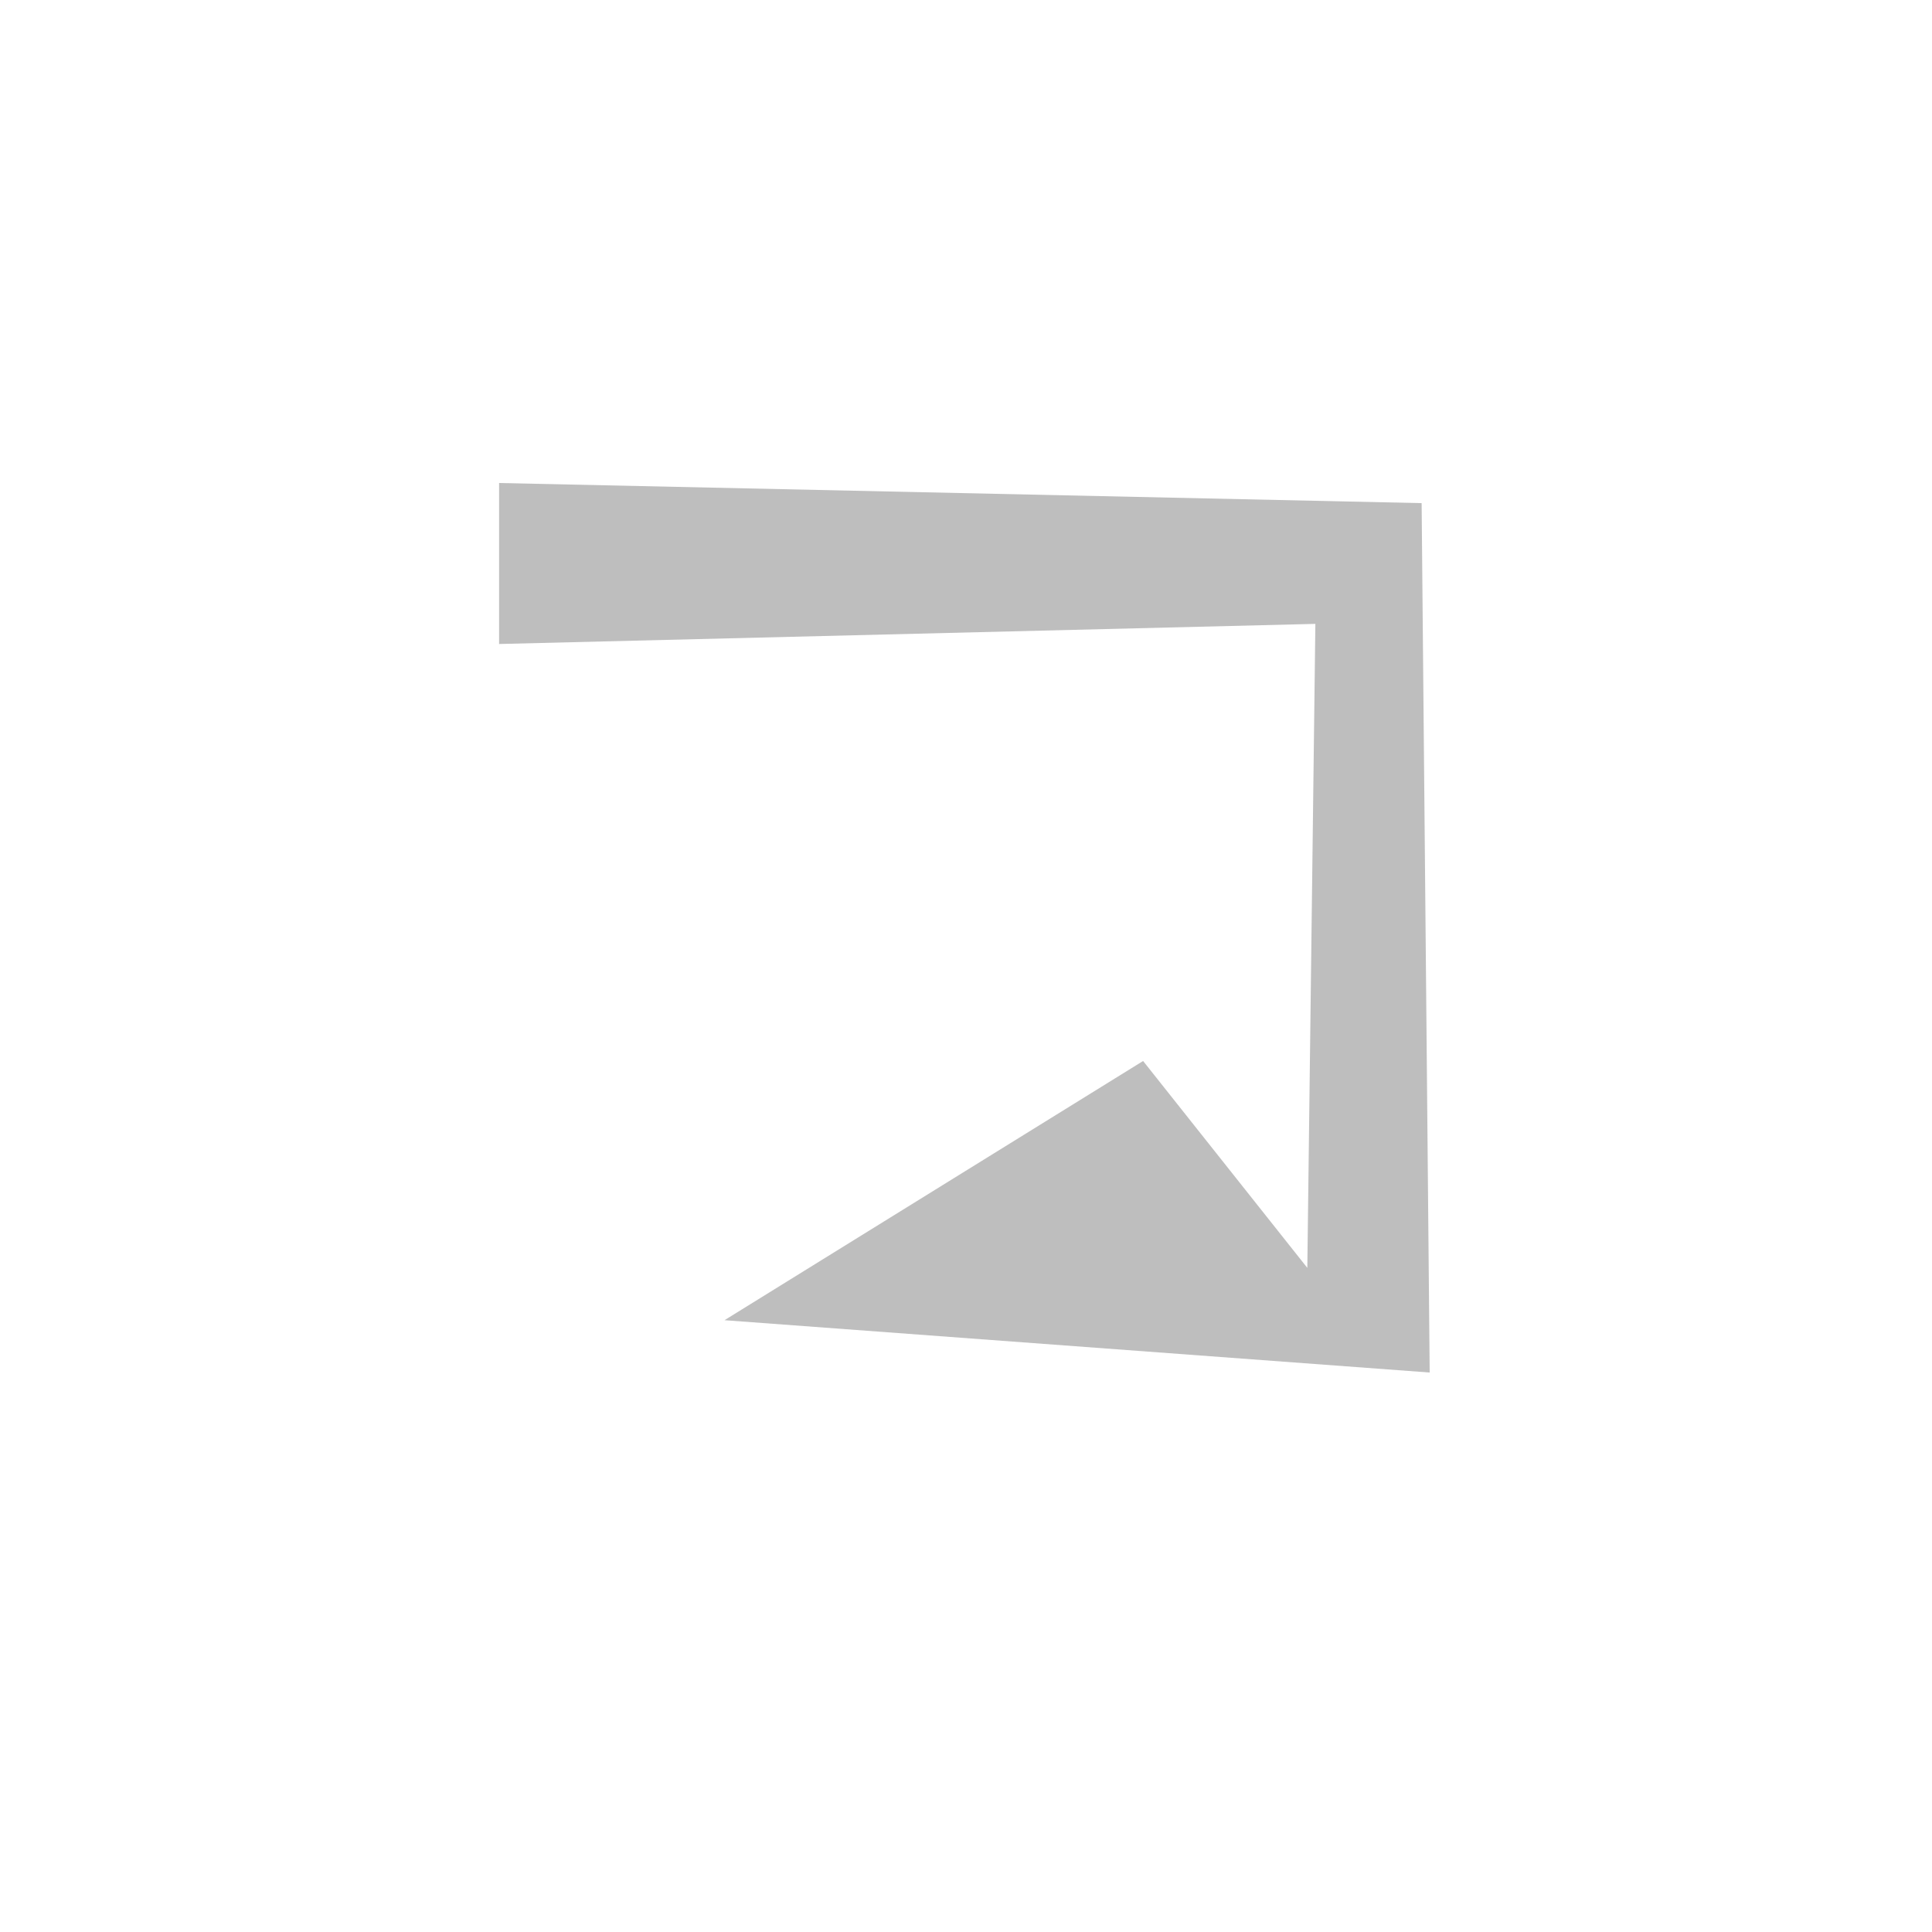
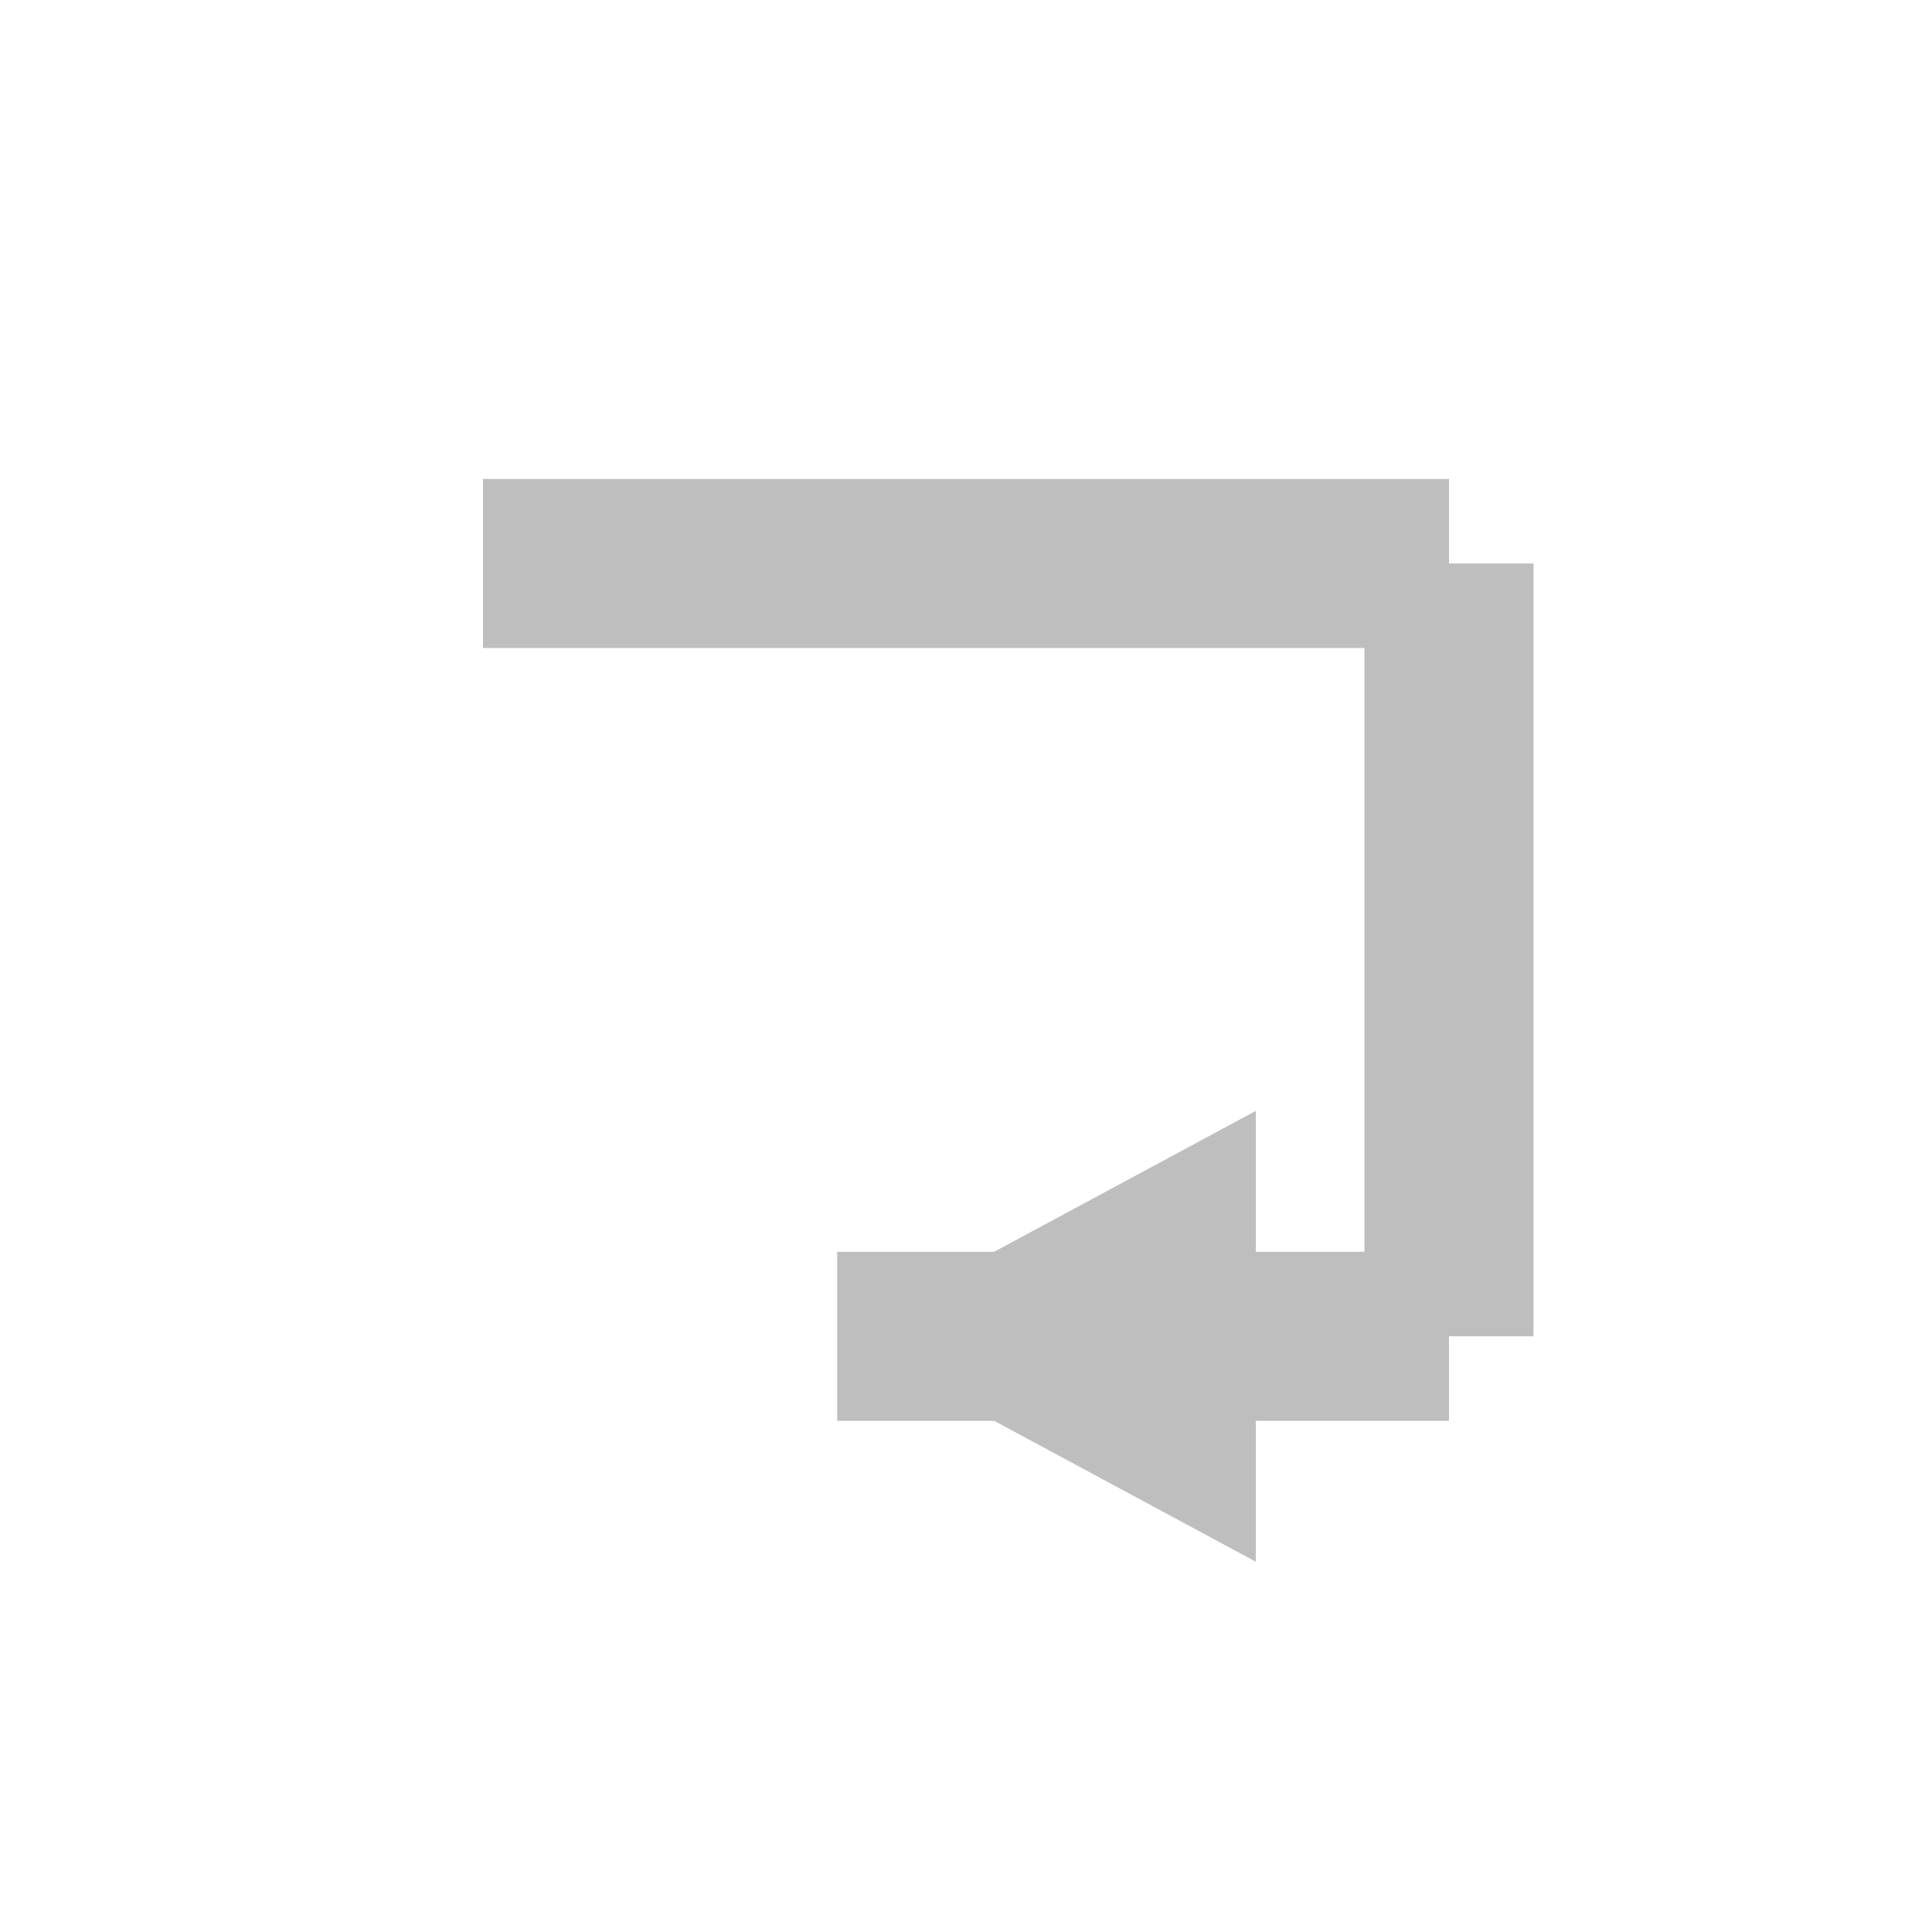
<svg xmlns="http://www.w3.org/2000/svg" width="24" height="24" viewBox="0 0 24 24">
-   <path fill="#bebebe" fill-rule="nonzero" d="M 6.2 8 L 16.34 7.75 L 16.24 15.75 L 14.2 13.18 L 9 16.4 L 14.2 19.62 L 9 16.4 L 17.76 17.05 L 17.66 6.25 L 6.2 6 Z" />
+   <path fill="#bebebe" fill-rule="nonzero" d="M 6 8.05 L 18 8.05 L 18 5.95 L 6 5.95 Z" />
+   <path fill="#bebebe" fill-rule="nonzero" d="M 16.95 7 L 16.95 16.6 L 19.05 16.6 L 19.05 7 Z" />
+   <path fill="#bebebe" fill-rule="nonzero" d="M 18 15.55 L 10.4 15.55 L 10.4 17.65 L 18 17.65 Z" />
+   <path fill="#bebebe" fill-rule="nonzero" d="M 10.4 16.6 L 15.6 13.8 L 15.6 19.4 L 10.4 16.6 Z" />
</svg>
